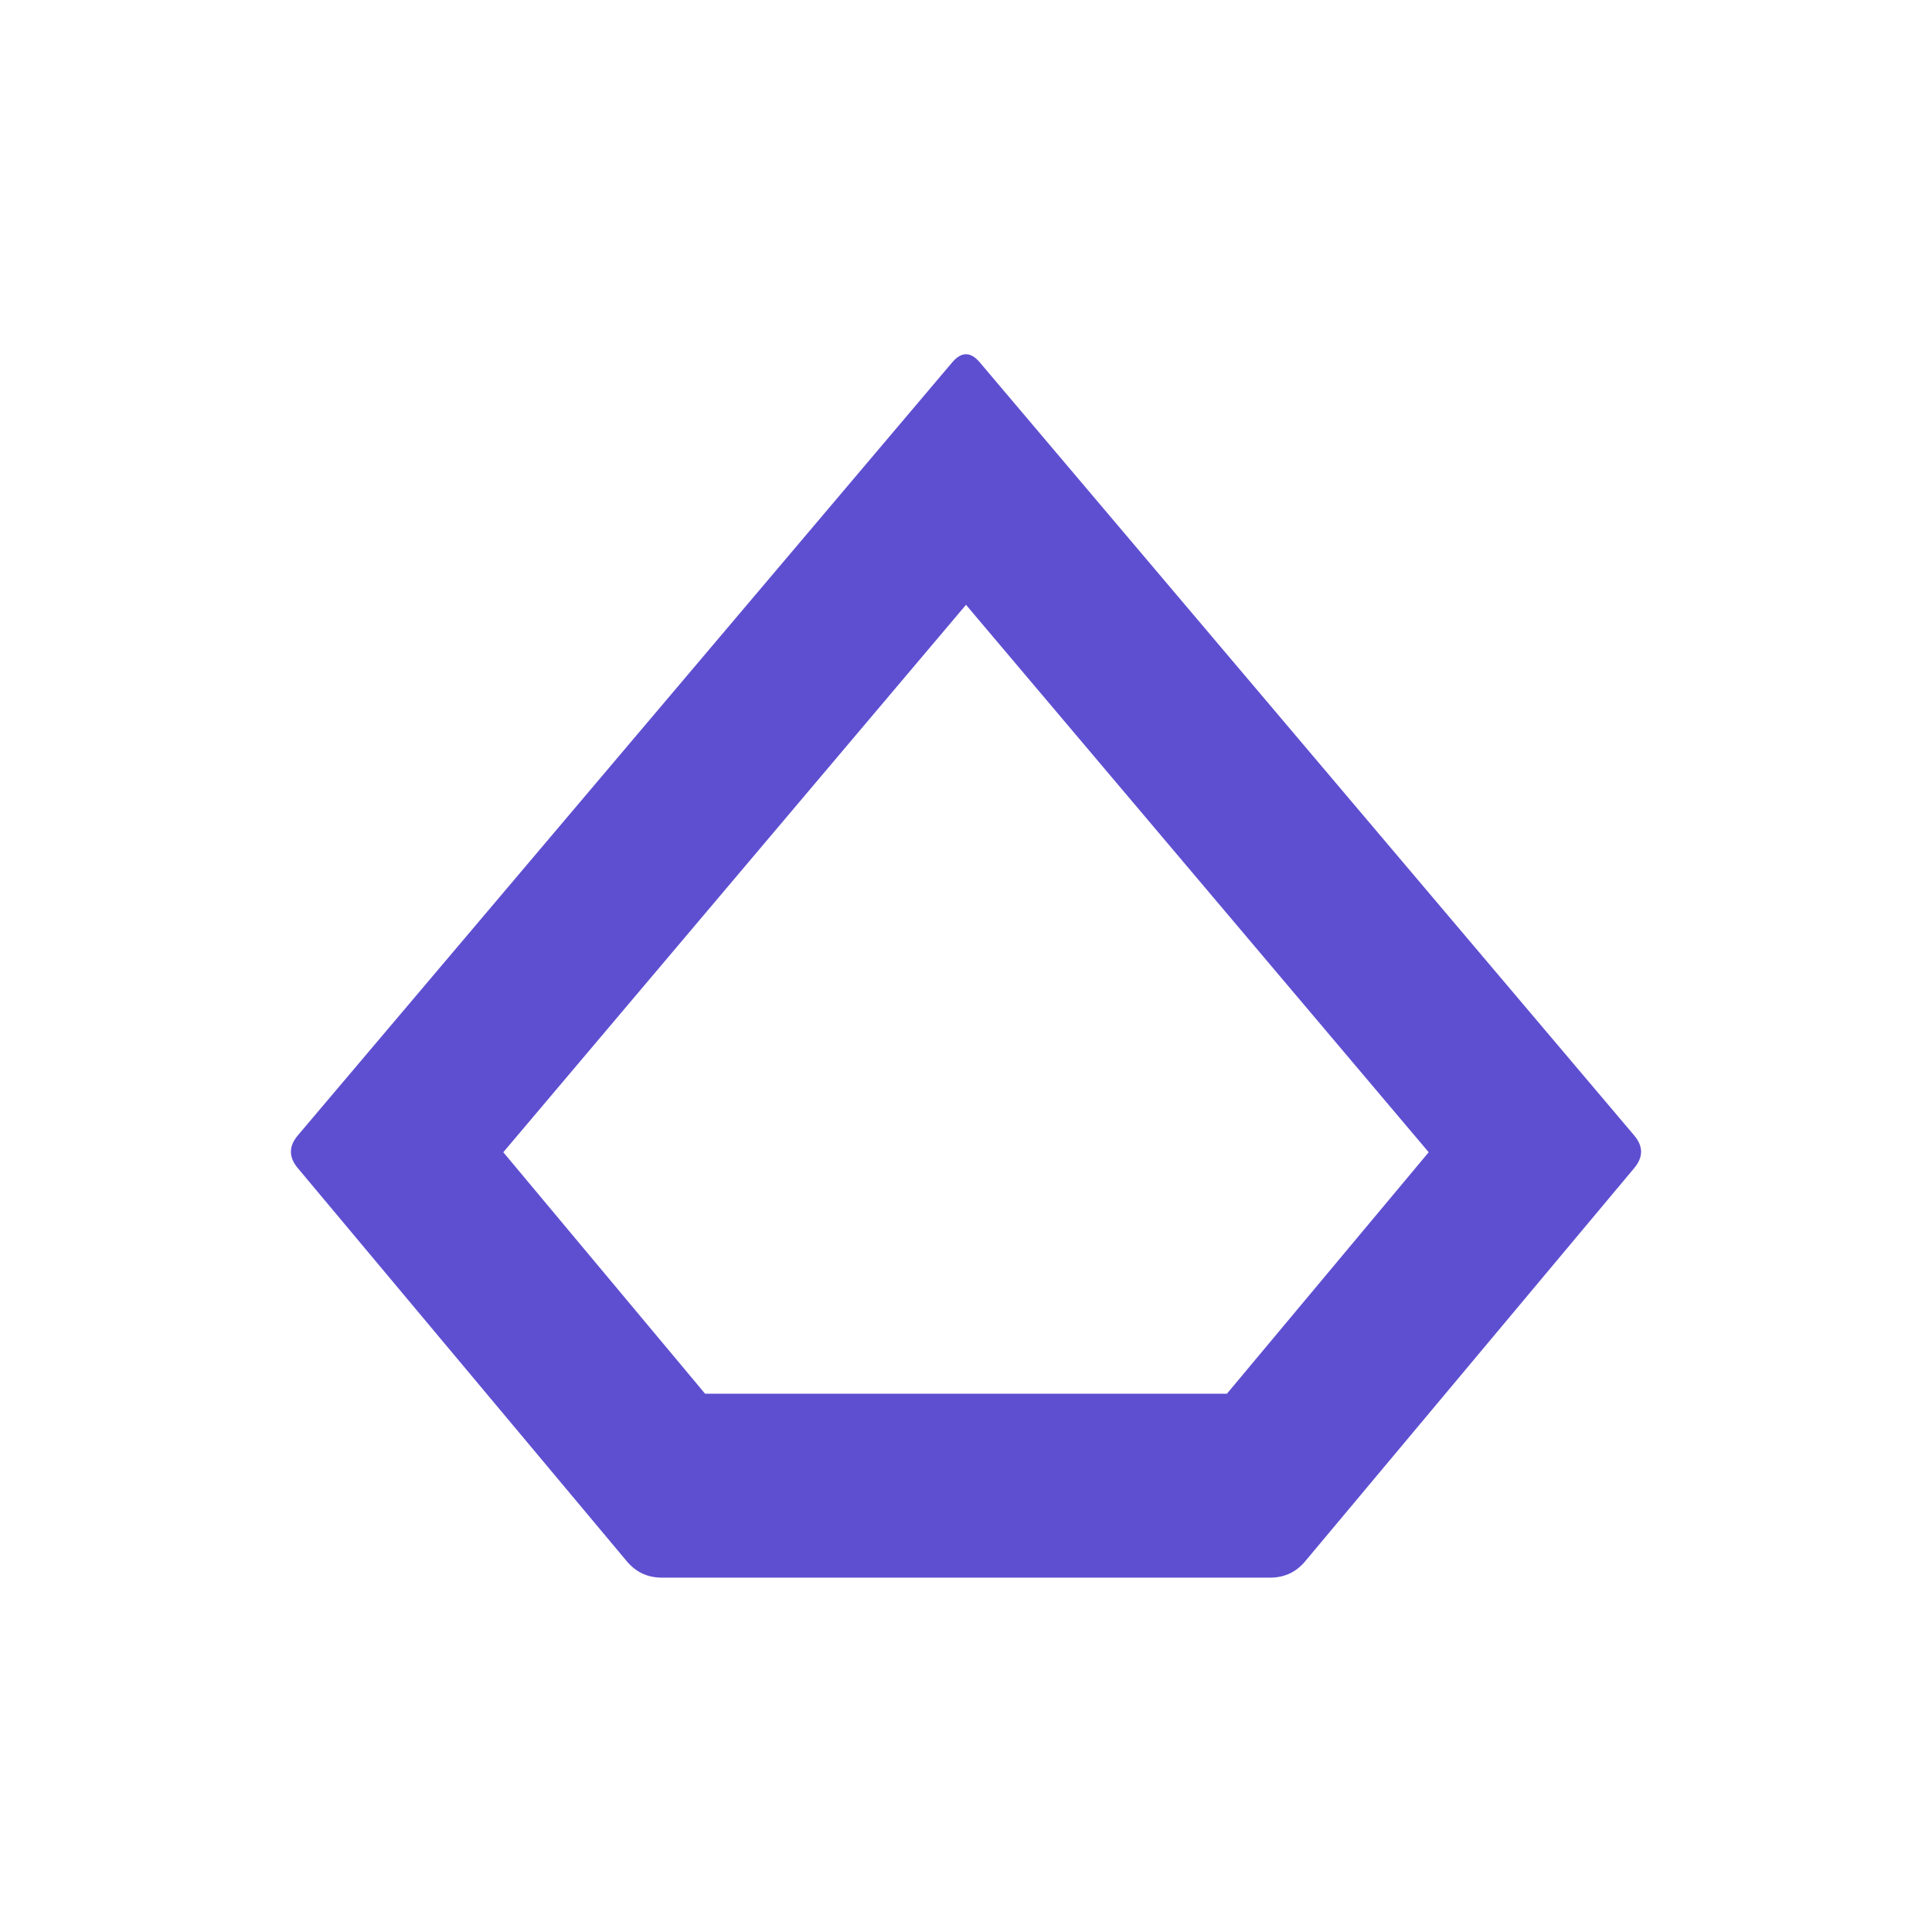
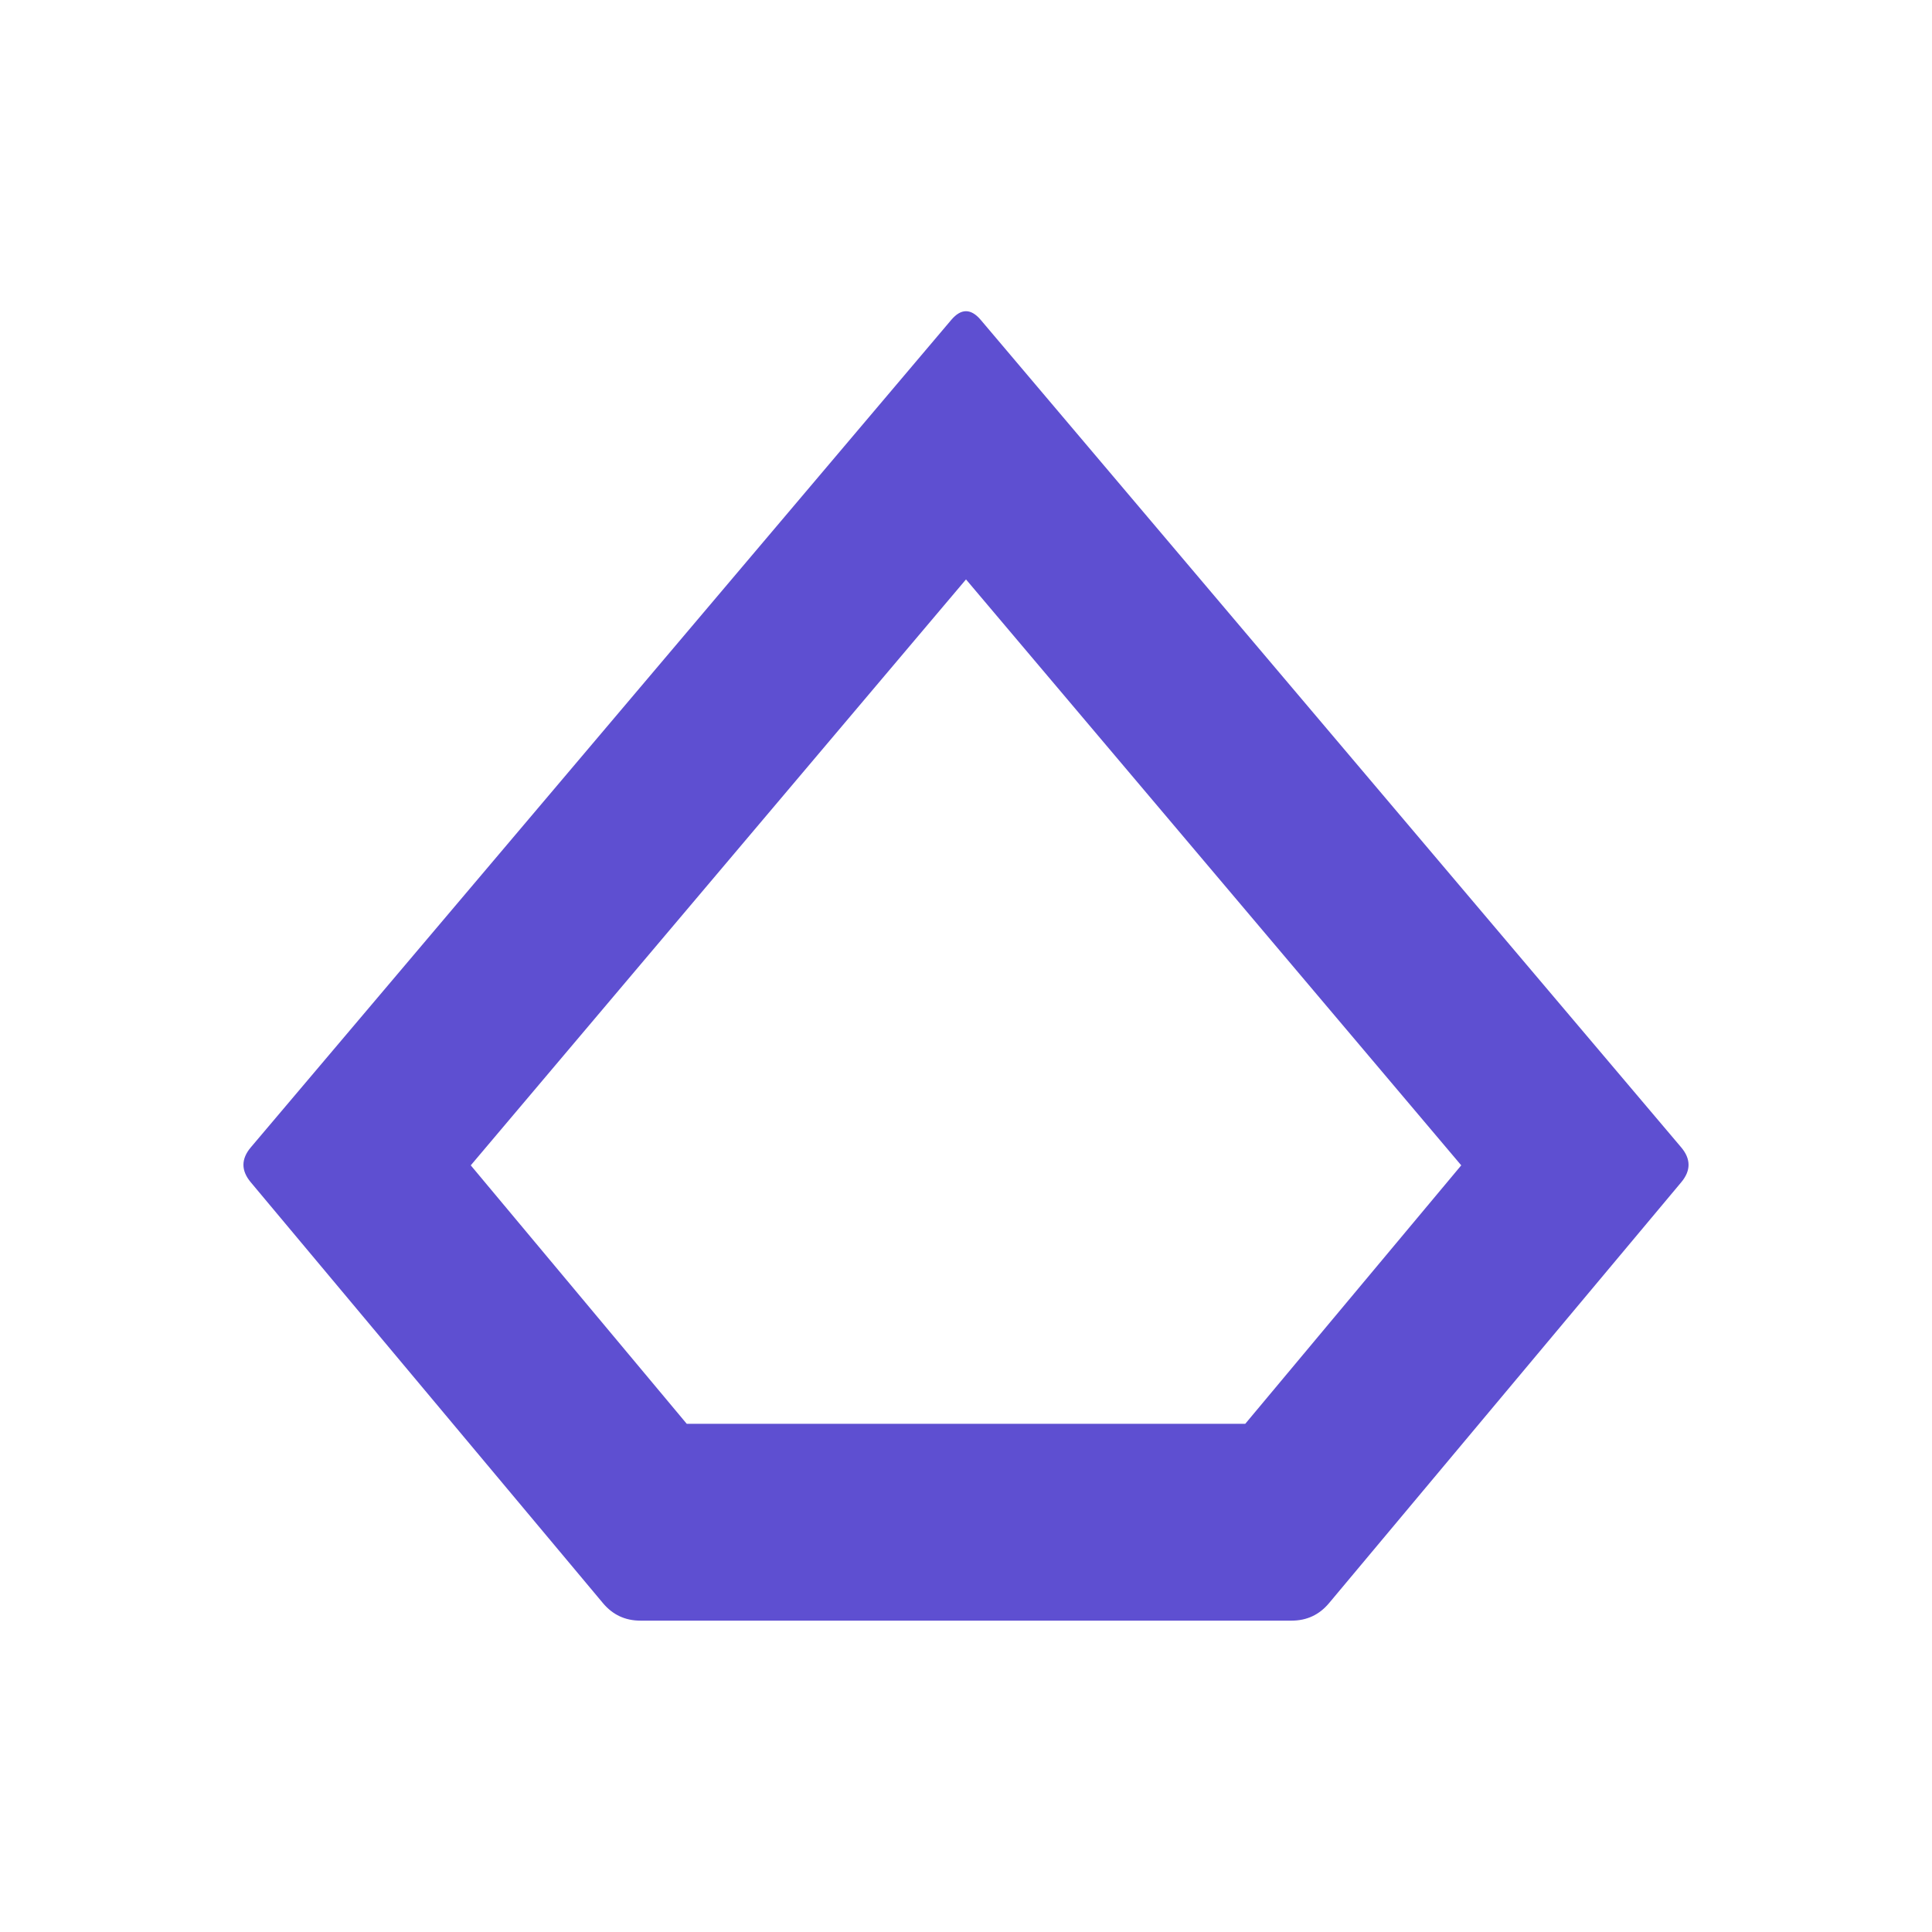
<svg xmlns="http://www.w3.org/2000/svg" viewBox="0 0 1024 1024">
-   <svg x="-4.595" y="-6.790" width="1033.189" height="1033.189" viewBox="0 0 1024 1024" overflow="visible">
-     <path fill="#5E4FD1" fill-rule="evenodd" d="M 504.76 197.08 Q 512.00 188.53 519.24 197.08 L 863.00 603.17 Q 870.23 611.72 863.04 620.31 L 690.18 826.88 Q 682.99 835.47 671.79 835.47 L 352.21 835.47 Q 341.01 835.47 333.82 826.88 L 160.96 620.31 Q 153.77 611.72 161.00 603.17 Z M 512.00 324.44 L 755.06 612.01 L 649.05 738.87 L 374.95 738.87 L 268.94 612.01 Z" />
-   </svg>
+   <g transform="translate(512 512) scale(1.07032) translate(-512 -512)">
+     <svg x="-4.595" y="-6.790" width="1033.189" height="1033.189" viewBox="0 0 1024 1024" overflow="visible">
+       <path fill="#5E4FD1" fill-rule="evenodd" d="M 504.76 197.08 Q 512.00 188.53 519.24 197.08 L 863.00 603.17 Q 870.23 611.72 863.04 620.31 L 690.18 826.88 Q 682.99 835.47 671.79 835.47 L 352.21 835.47 Q 341.01 835.47 333.82 826.88 L 160.96 620.31 Q 153.77 611.72 161.00 603.17 Z M 512.00 324.44 L 755.06 612.01 L 649.05 738.87 L 374.95 738.87 L 268.94 612.01 Z" />
+     </svg>
+   </g>
</svg>
